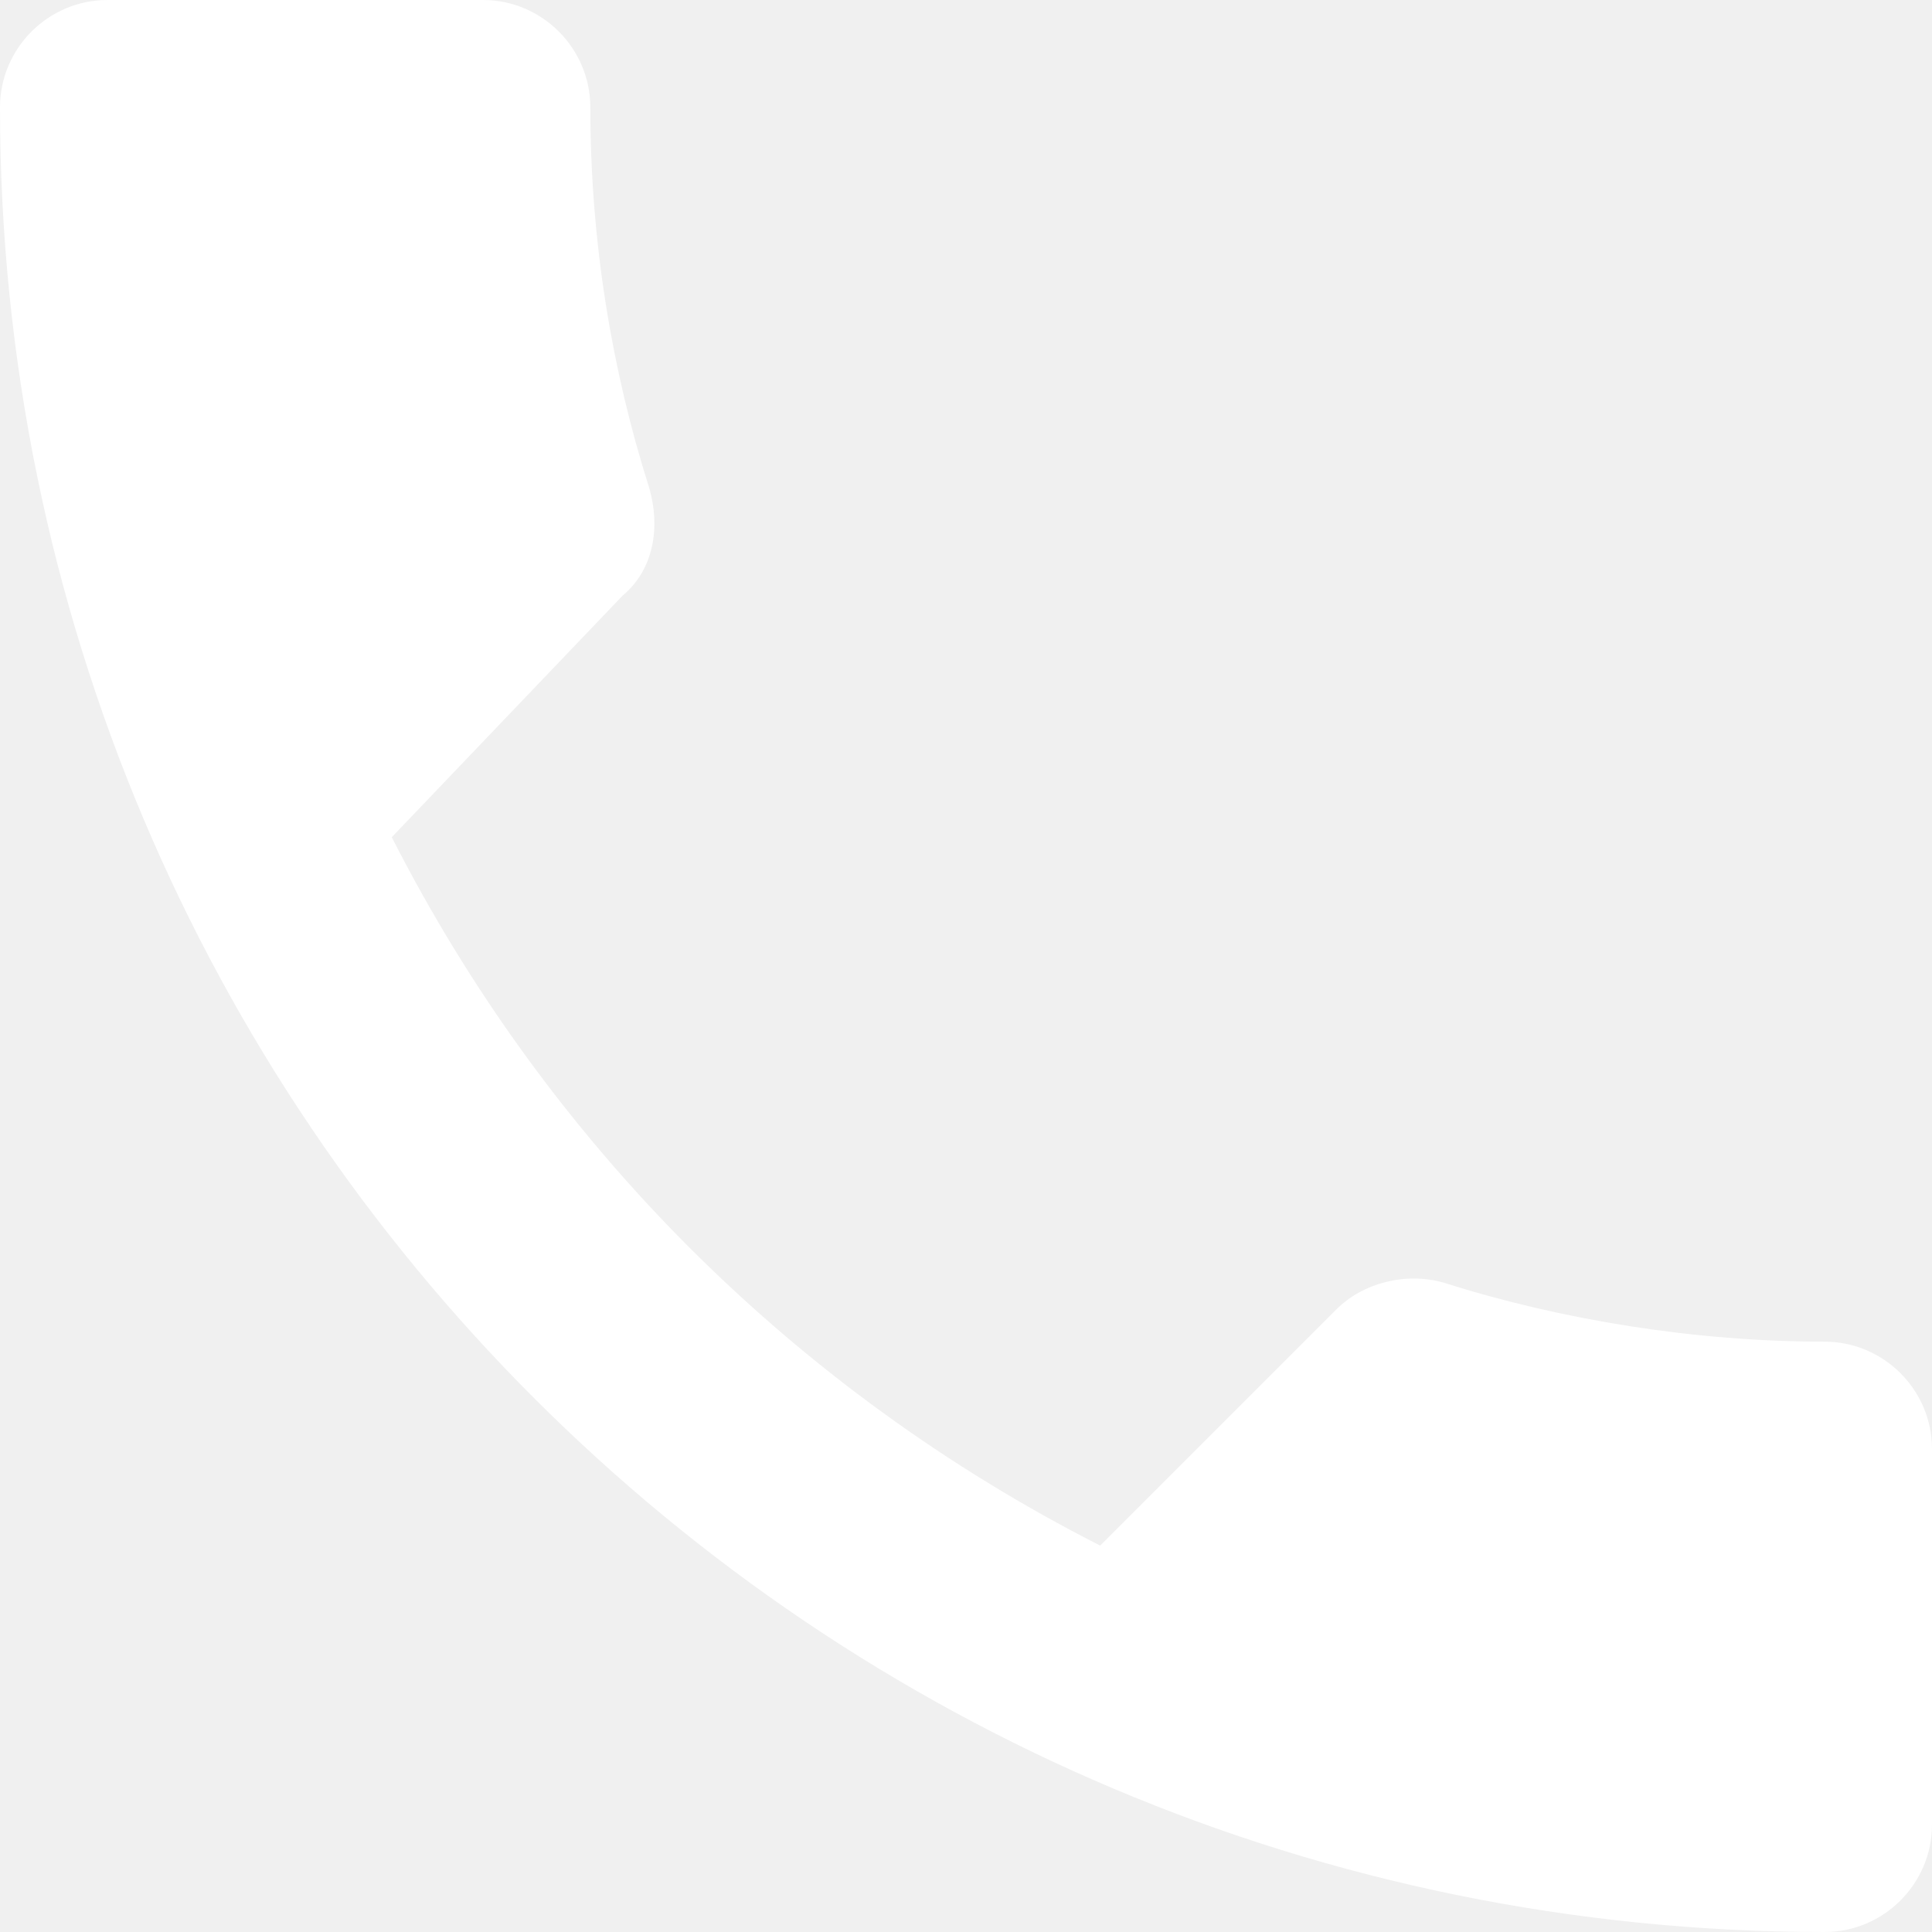
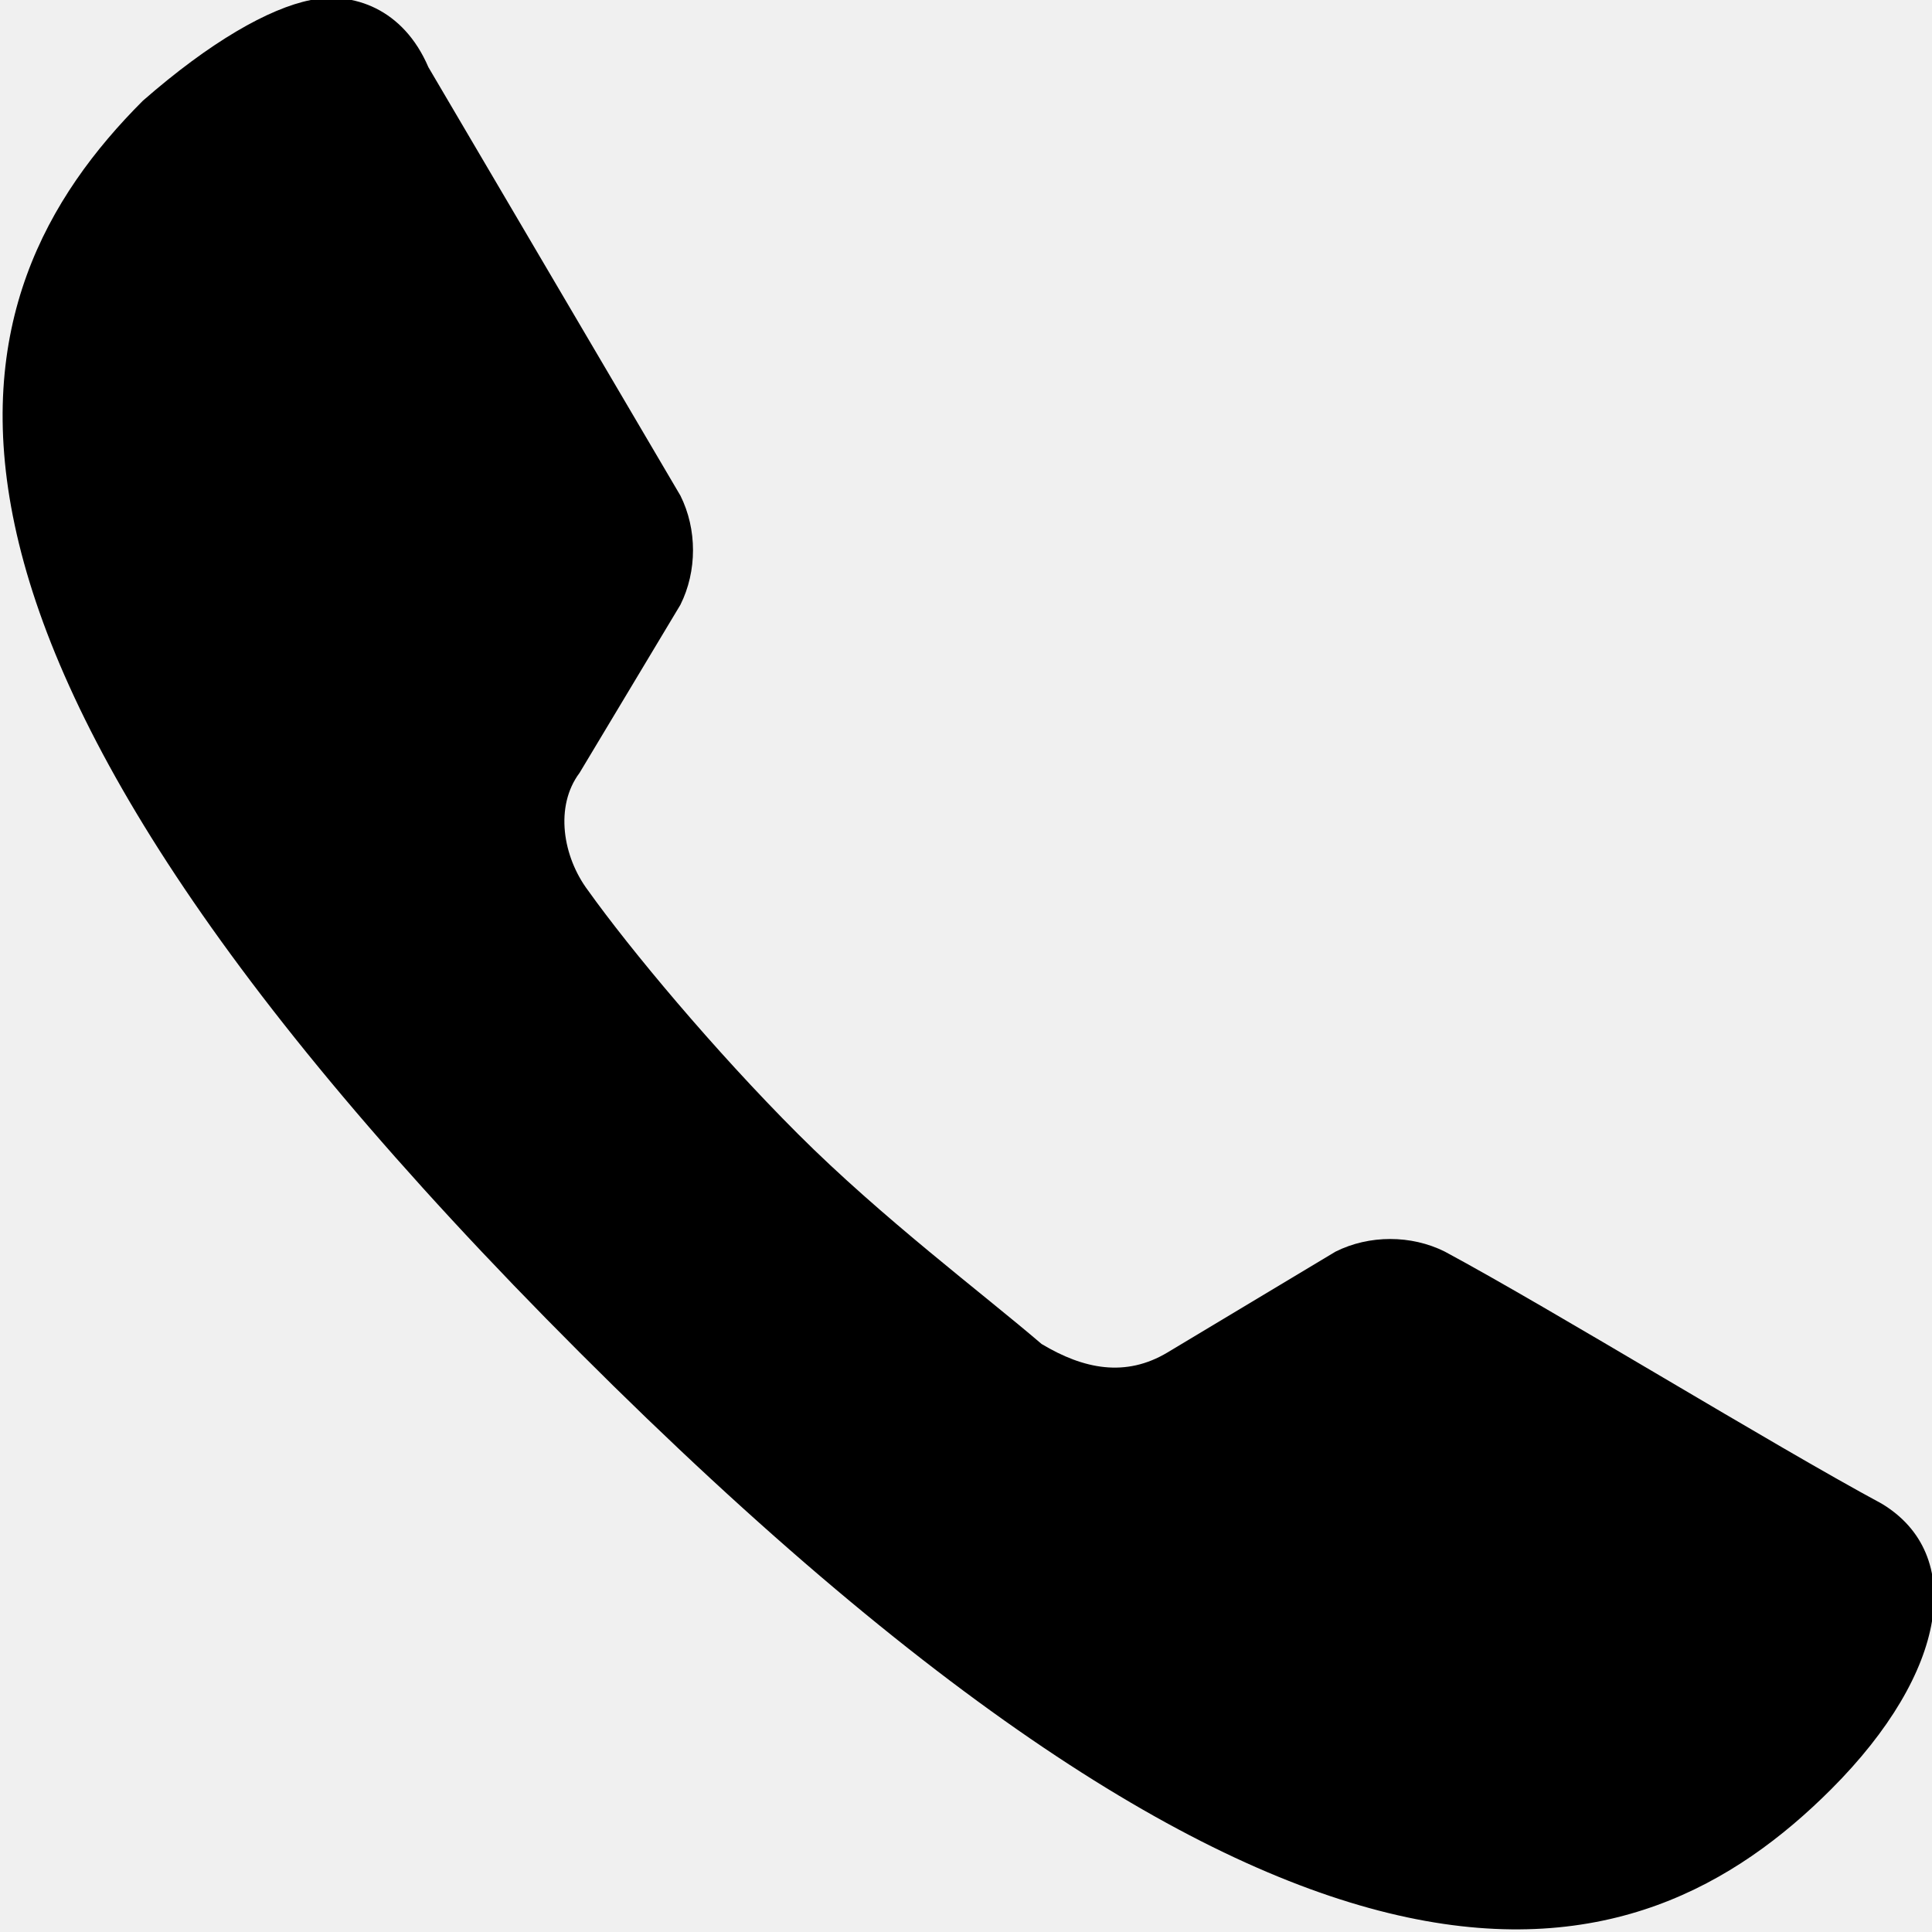
- <svg xmlns="http://www.w3.org/2000/svg" fill="white" version="1.1" id="Layer_1" x="0px" y="0px" viewBox="0 0 36 36" style="enable-background:new 0 0 36 36;" xml:space="preserve">
-   <style type="text/css">
- 	.st0{fill:none;}
- </style>
-   <path class="st0" d="M-6-6h48v48H-6V-6z" />
-   <path d="M7.3,15.6c2.9,5.7,7.5,10.3,13.2,13.2l4.4-4.4c0.5-0.5,1.3-0.7,2-0.5c2.2,0.7,4.7,1.1,7.1,1.1c1.1,0,2,0.9,2,2v7  c0,1.1-0.9,2-2,2C15.2,36,0,20.8,0,2c0-1.1,0.9-2,2-2h7c1.1,0,2,0.9,2,2c0,2.5,0.4,4.9,1.1,7.1c0.2,0.7,0.1,1.5-0.5,2L7.3,15.6z" />
+ <svg xmlns="http://www.w3.org/2000/svg" version="1.1" id="Layer_1" x="0px" y="0px" viewBox="0 0 23 23" style="enable-background:new 0 0 23 23;" xml:space="preserve">
+   <path d="M17.2,14.9c-0.4-0.2-0.9-0.2-1.3,0l-2,1.2c-0.5,0.3-1,0.2-1.5-0.1c-0.7-0.6-1.9-1.5-2.9-2.5s-2-2.2-2.5-2.9  c-0.3-0.4-0.4-1-0.1-1.4l1.2-2c0.2-0.4,0.2-0.9,0-1.3l-3-5.1C4.8,0.1,4.2-0.1,3.7,0c-0.5,0.1-1.2,0.5-2,1.2  c-2.3,2.3-3.5,6.2,5.2,14.9s12.6,7.5,14.9,5.2c0.7-0.7,1.1-1.4,1.2-2c0.1-0.6-0.1-1.1-0.6-1.4C21.1,17.2,18.5,15.6,17.2,14.9z" />
</svg>
